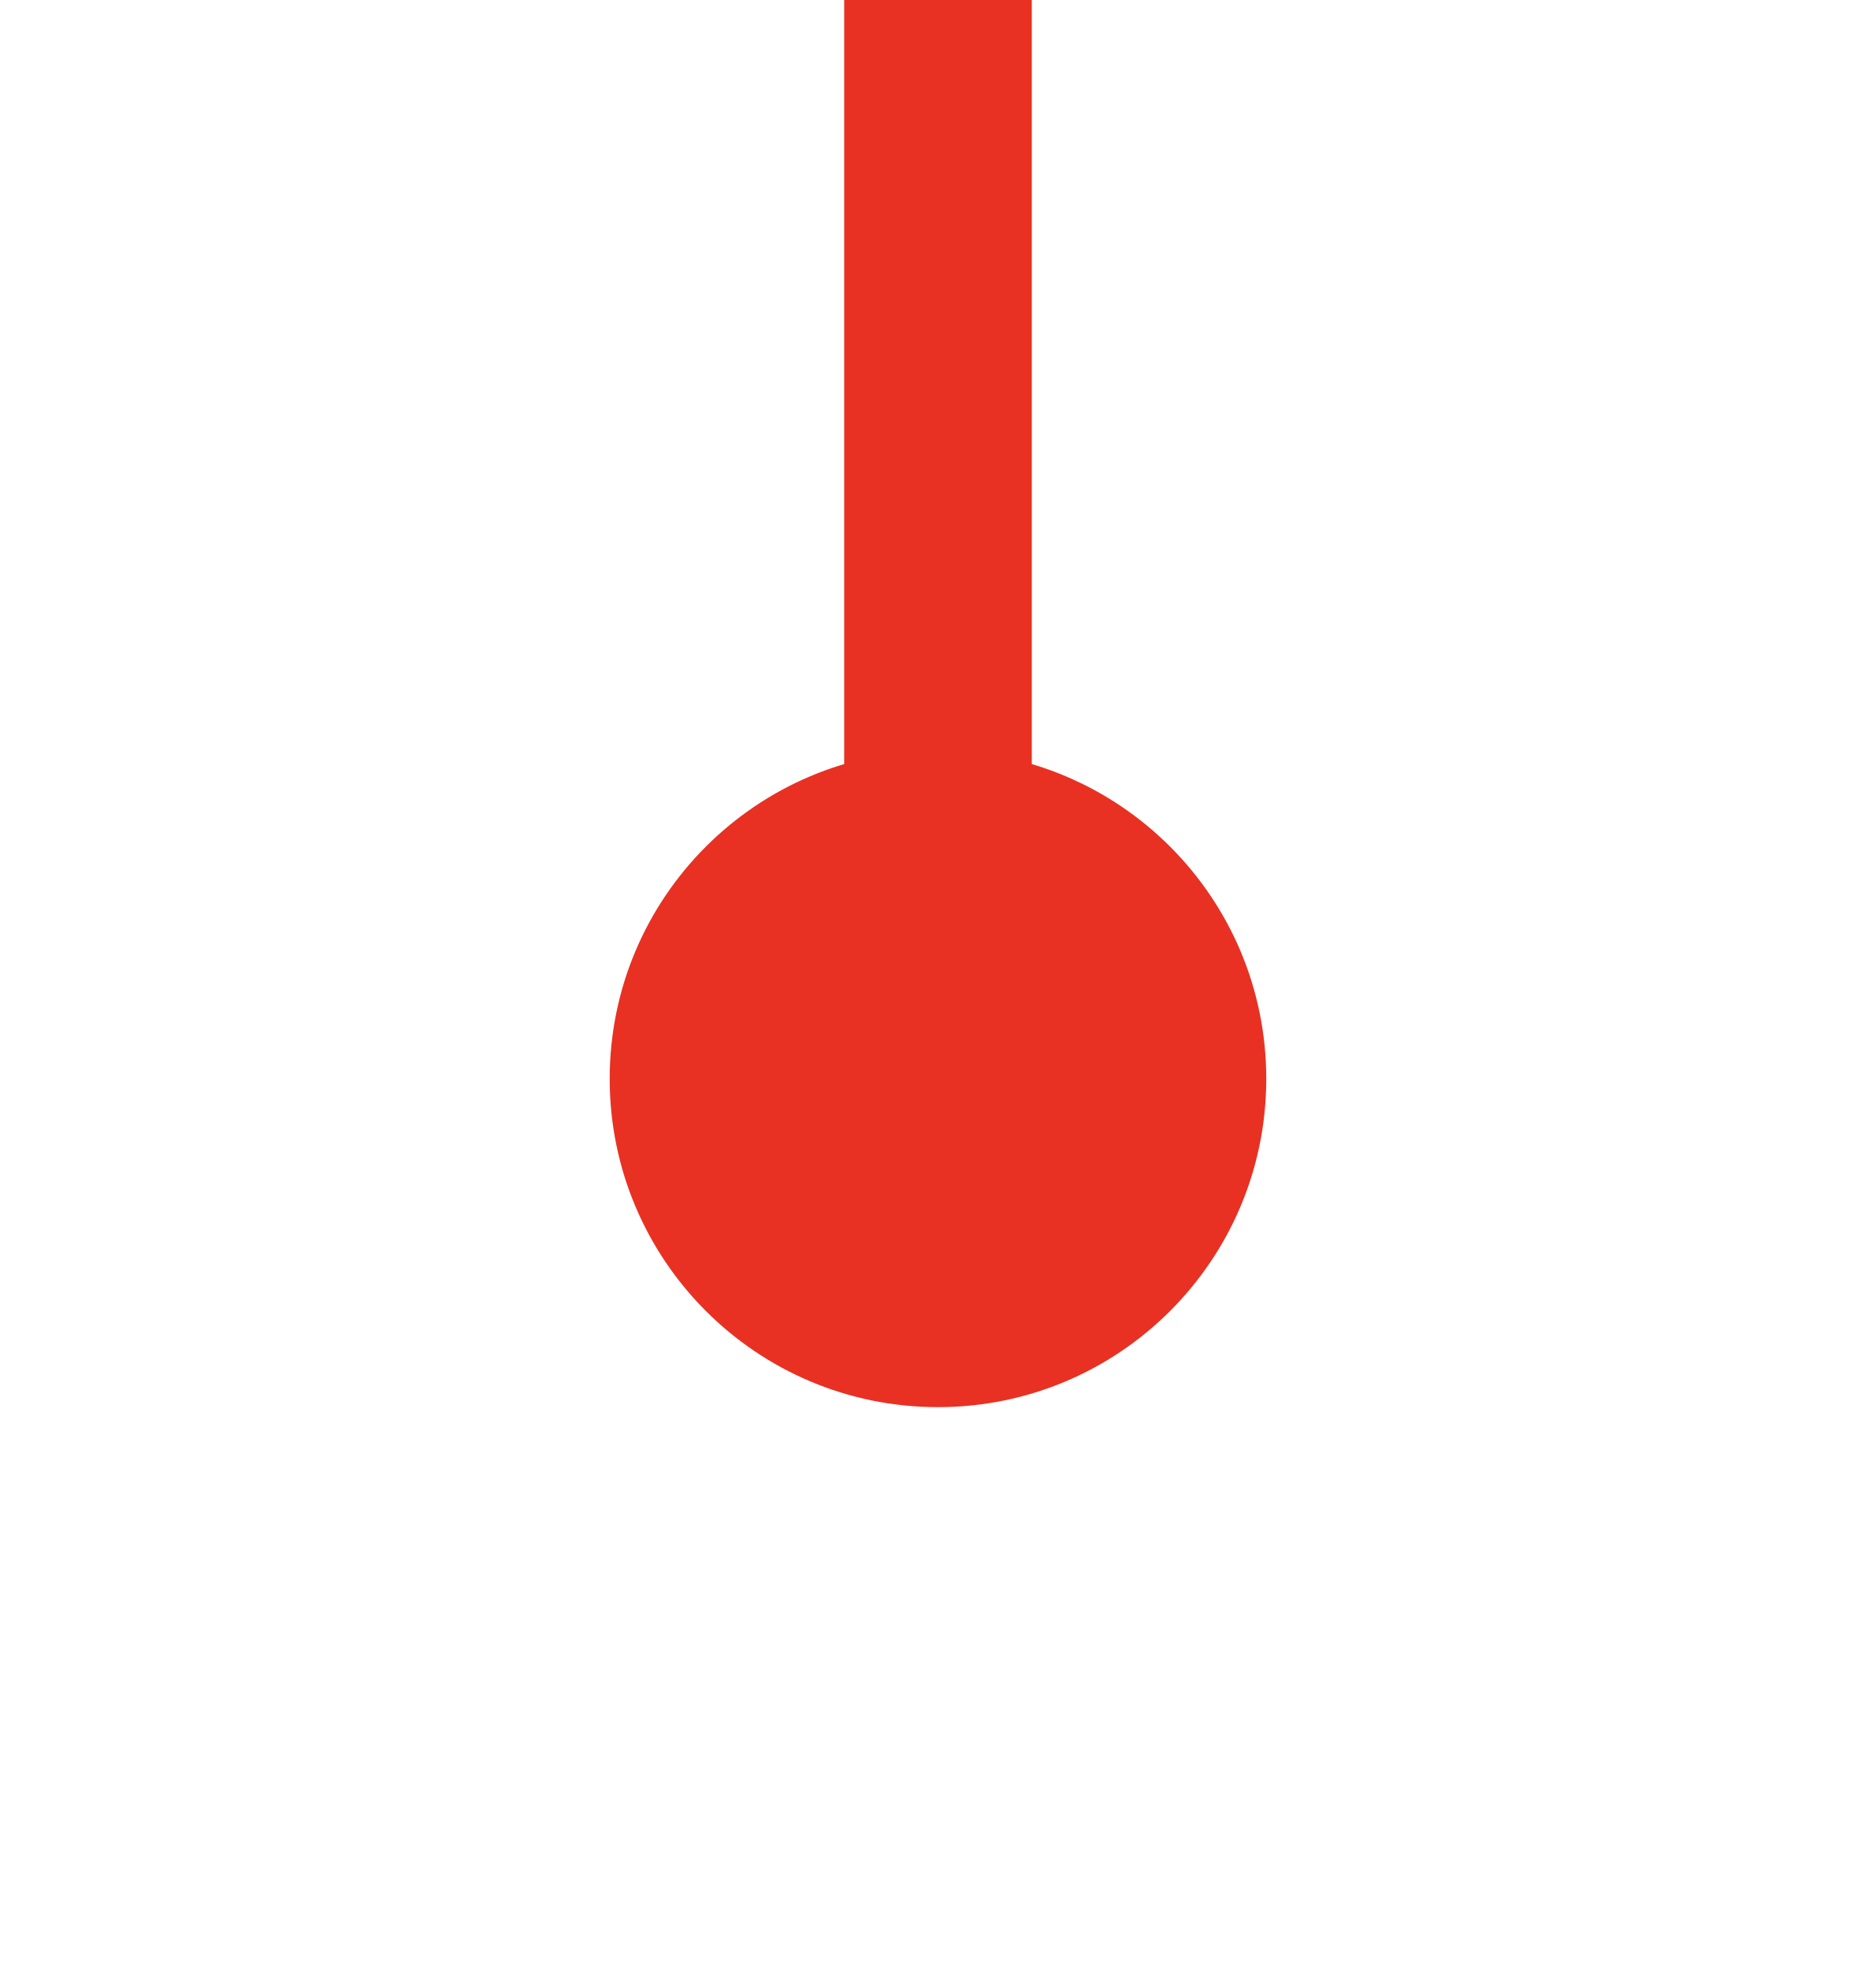
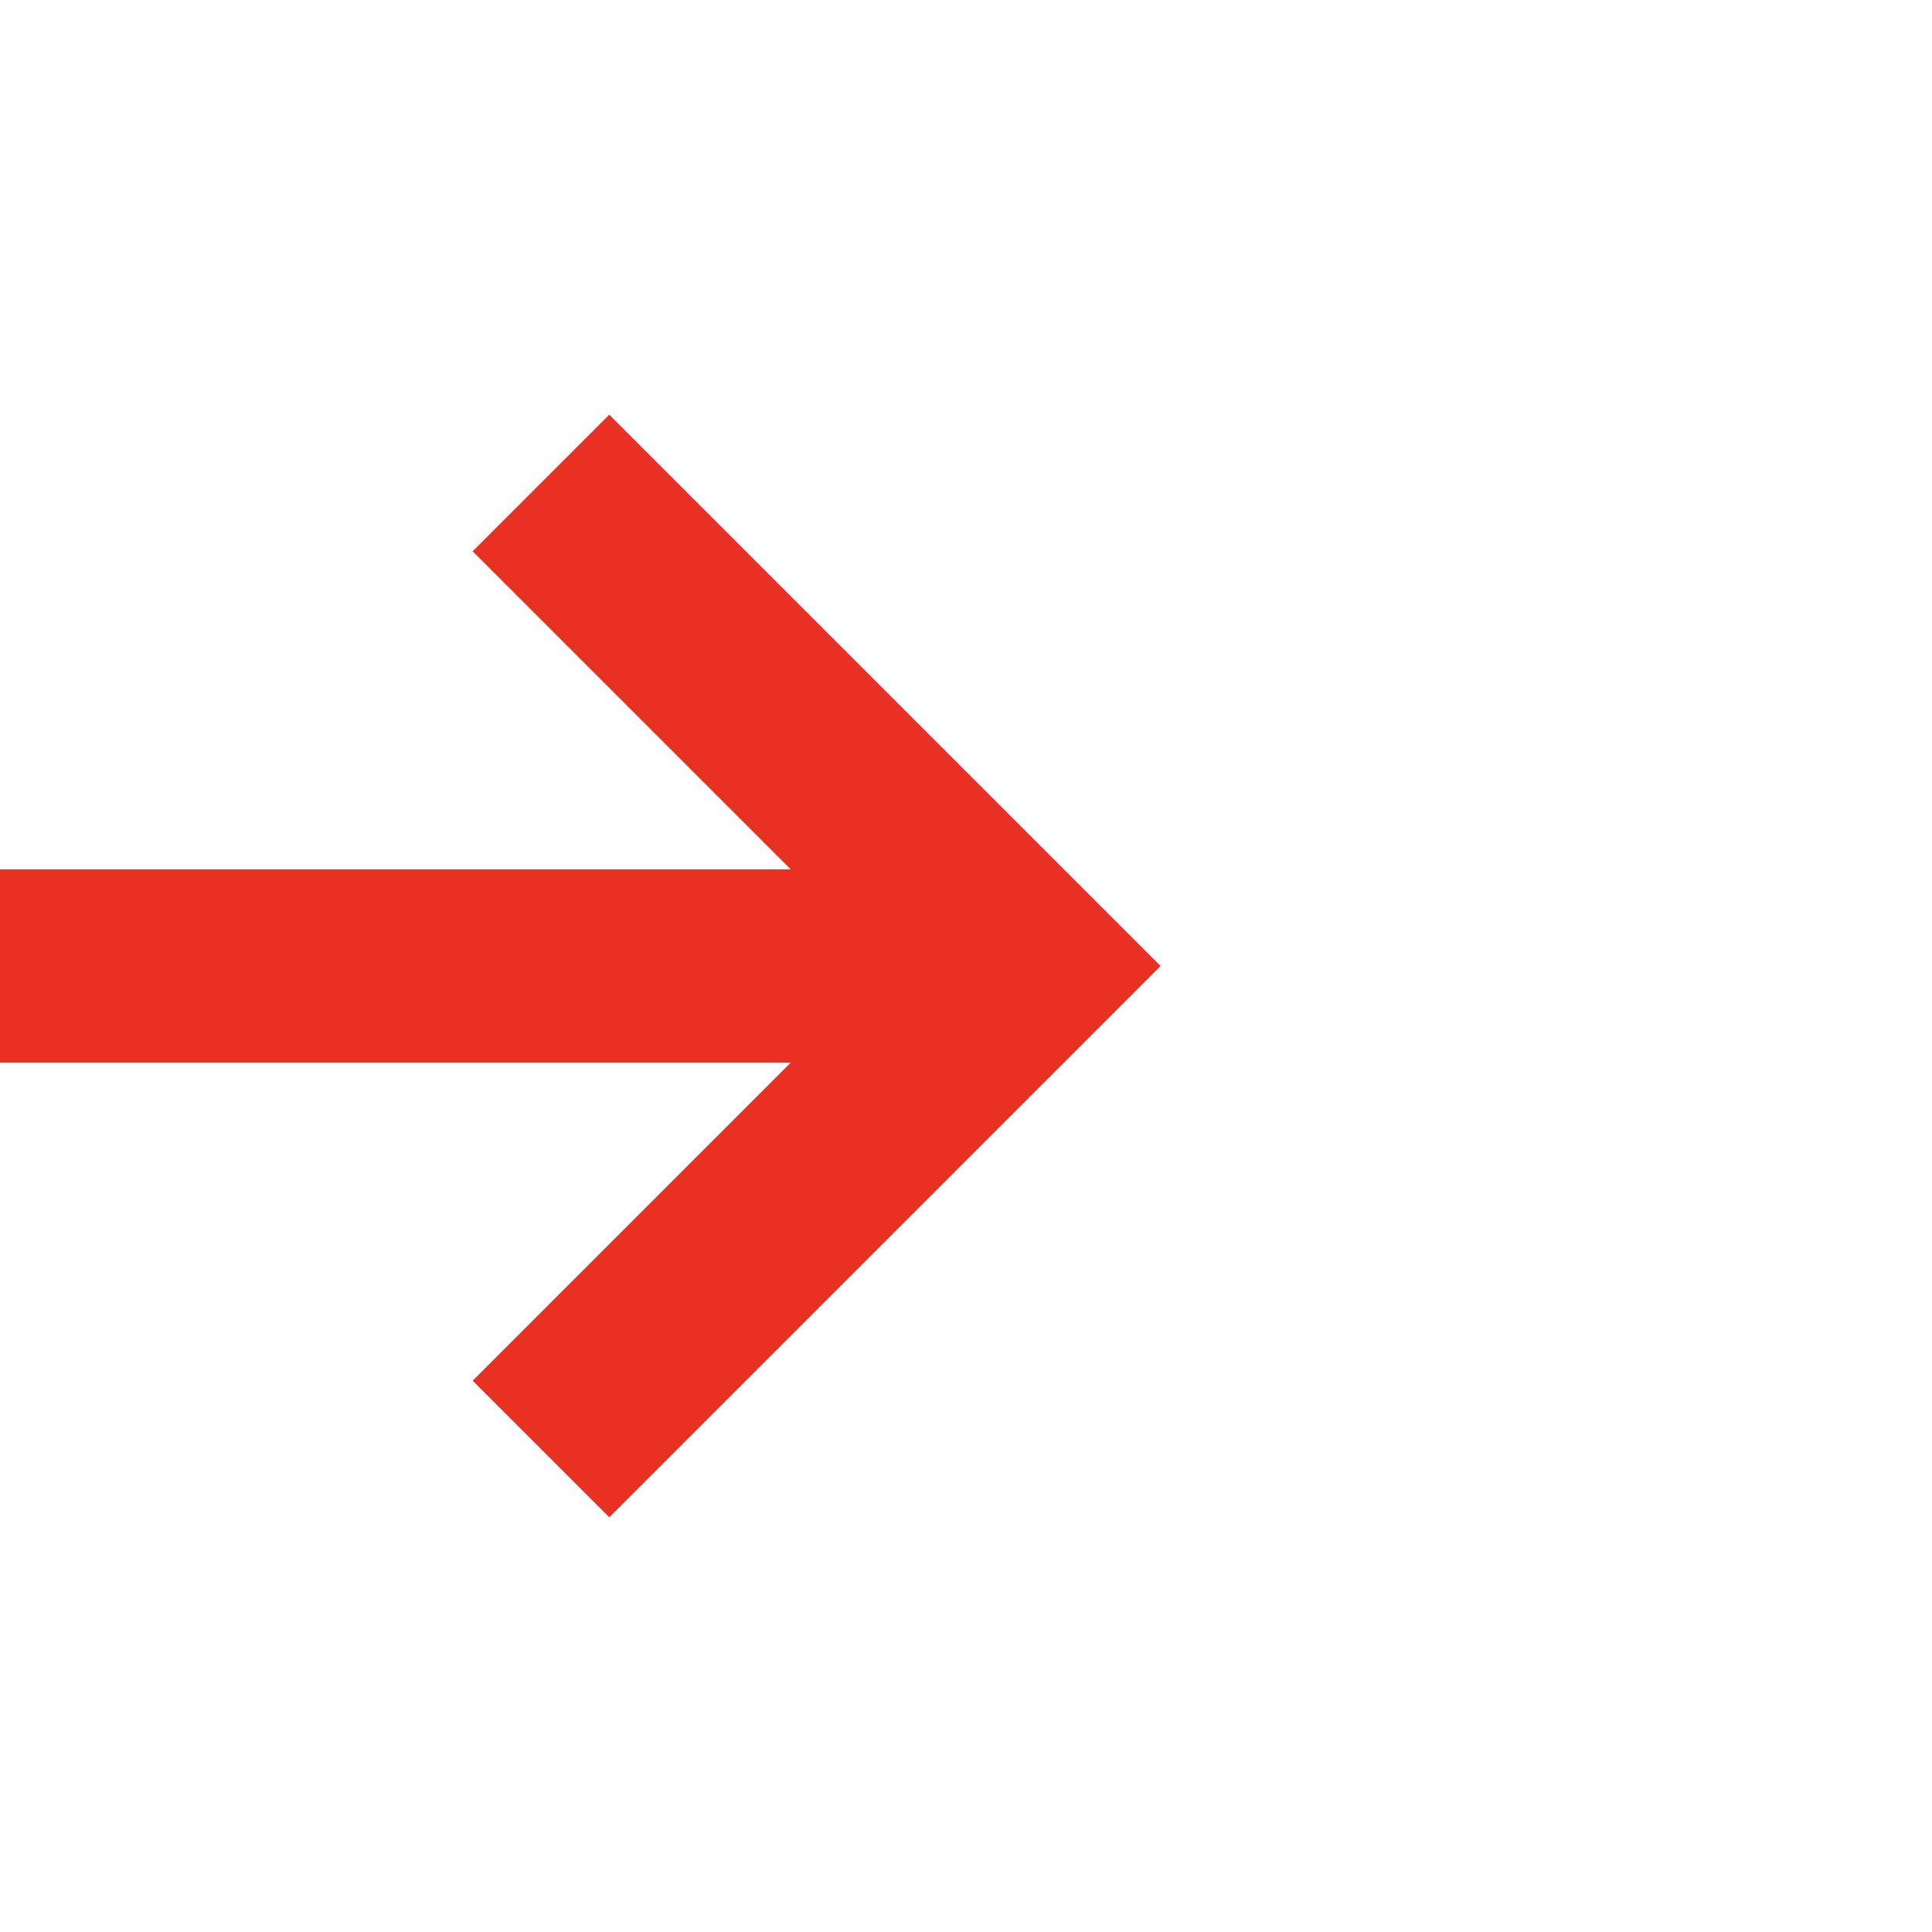
- <svg xmlns="http://www.w3.org/2000/svg" version="1.1" width="20px" height="21px" preserveAspectRatio="xMidYMin meet" viewBox="2267 2225  18 21">
-   <path d="M 2276 2238  L 2276 1776  L 3342 1776  L 3342 1797  " stroke-width="2" stroke="#e83123" fill="none" />
-   <path d="M 2276 2233  A 3.5 3.5 0 0 0 2272.5 2236.5 A 3.5 3.5 0 0 0 2276 2240 A 3.5 3.5 0 0 0 2279.5 2236.5 A 3.5 3.5 0 0 0 2276 2233 Z M 3346.293 1791.893  L 3342 1796.186  L 3337.707 1791.893  L 3336.293 1793.307  L 3341.293 1798.307  L 3342 1799.014  L 3342.707 1798.307  L 3347.707 1793.307  L 3346.293 1791.893  Z " fill-rule="nonzero" fill="#e83123" stroke="none" />
+ <svg xmlns="http://www.w3.org/2000/svg" version="1.1" width="20px" height="20px" preserveAspectRatio="xMinYMid meet" viewBox="2338 3678  20 18">
+   <path d="M 1997 3692  L 1997 3687  L 2348 3687  " stroke-width="2" stroke="#e83123" fill="none" />
+   <path d="M 1997 3687  A 3.5 3.5 0 0 0 1993.5 3690.5 A 3.5 3.5 0 0 0 1997 3694 A 3.5 3.5 0 0 0 2000.5 3690.5 A 3.5 3.5 0 0 0 1997 3687 Z M 2342.893 3682.707  L 2347.186 3687  L 2342.893 3691.293  L 2344.307 3692.707  L 2349.307 3687.707  L 2350.014 3687  L 2349.307 3686.293  L 2344.307 3681.293  L 2342.893 3682.707  Z " fill-rule="nonzero" fill="#e83123" stroke="none" />
</svg>
